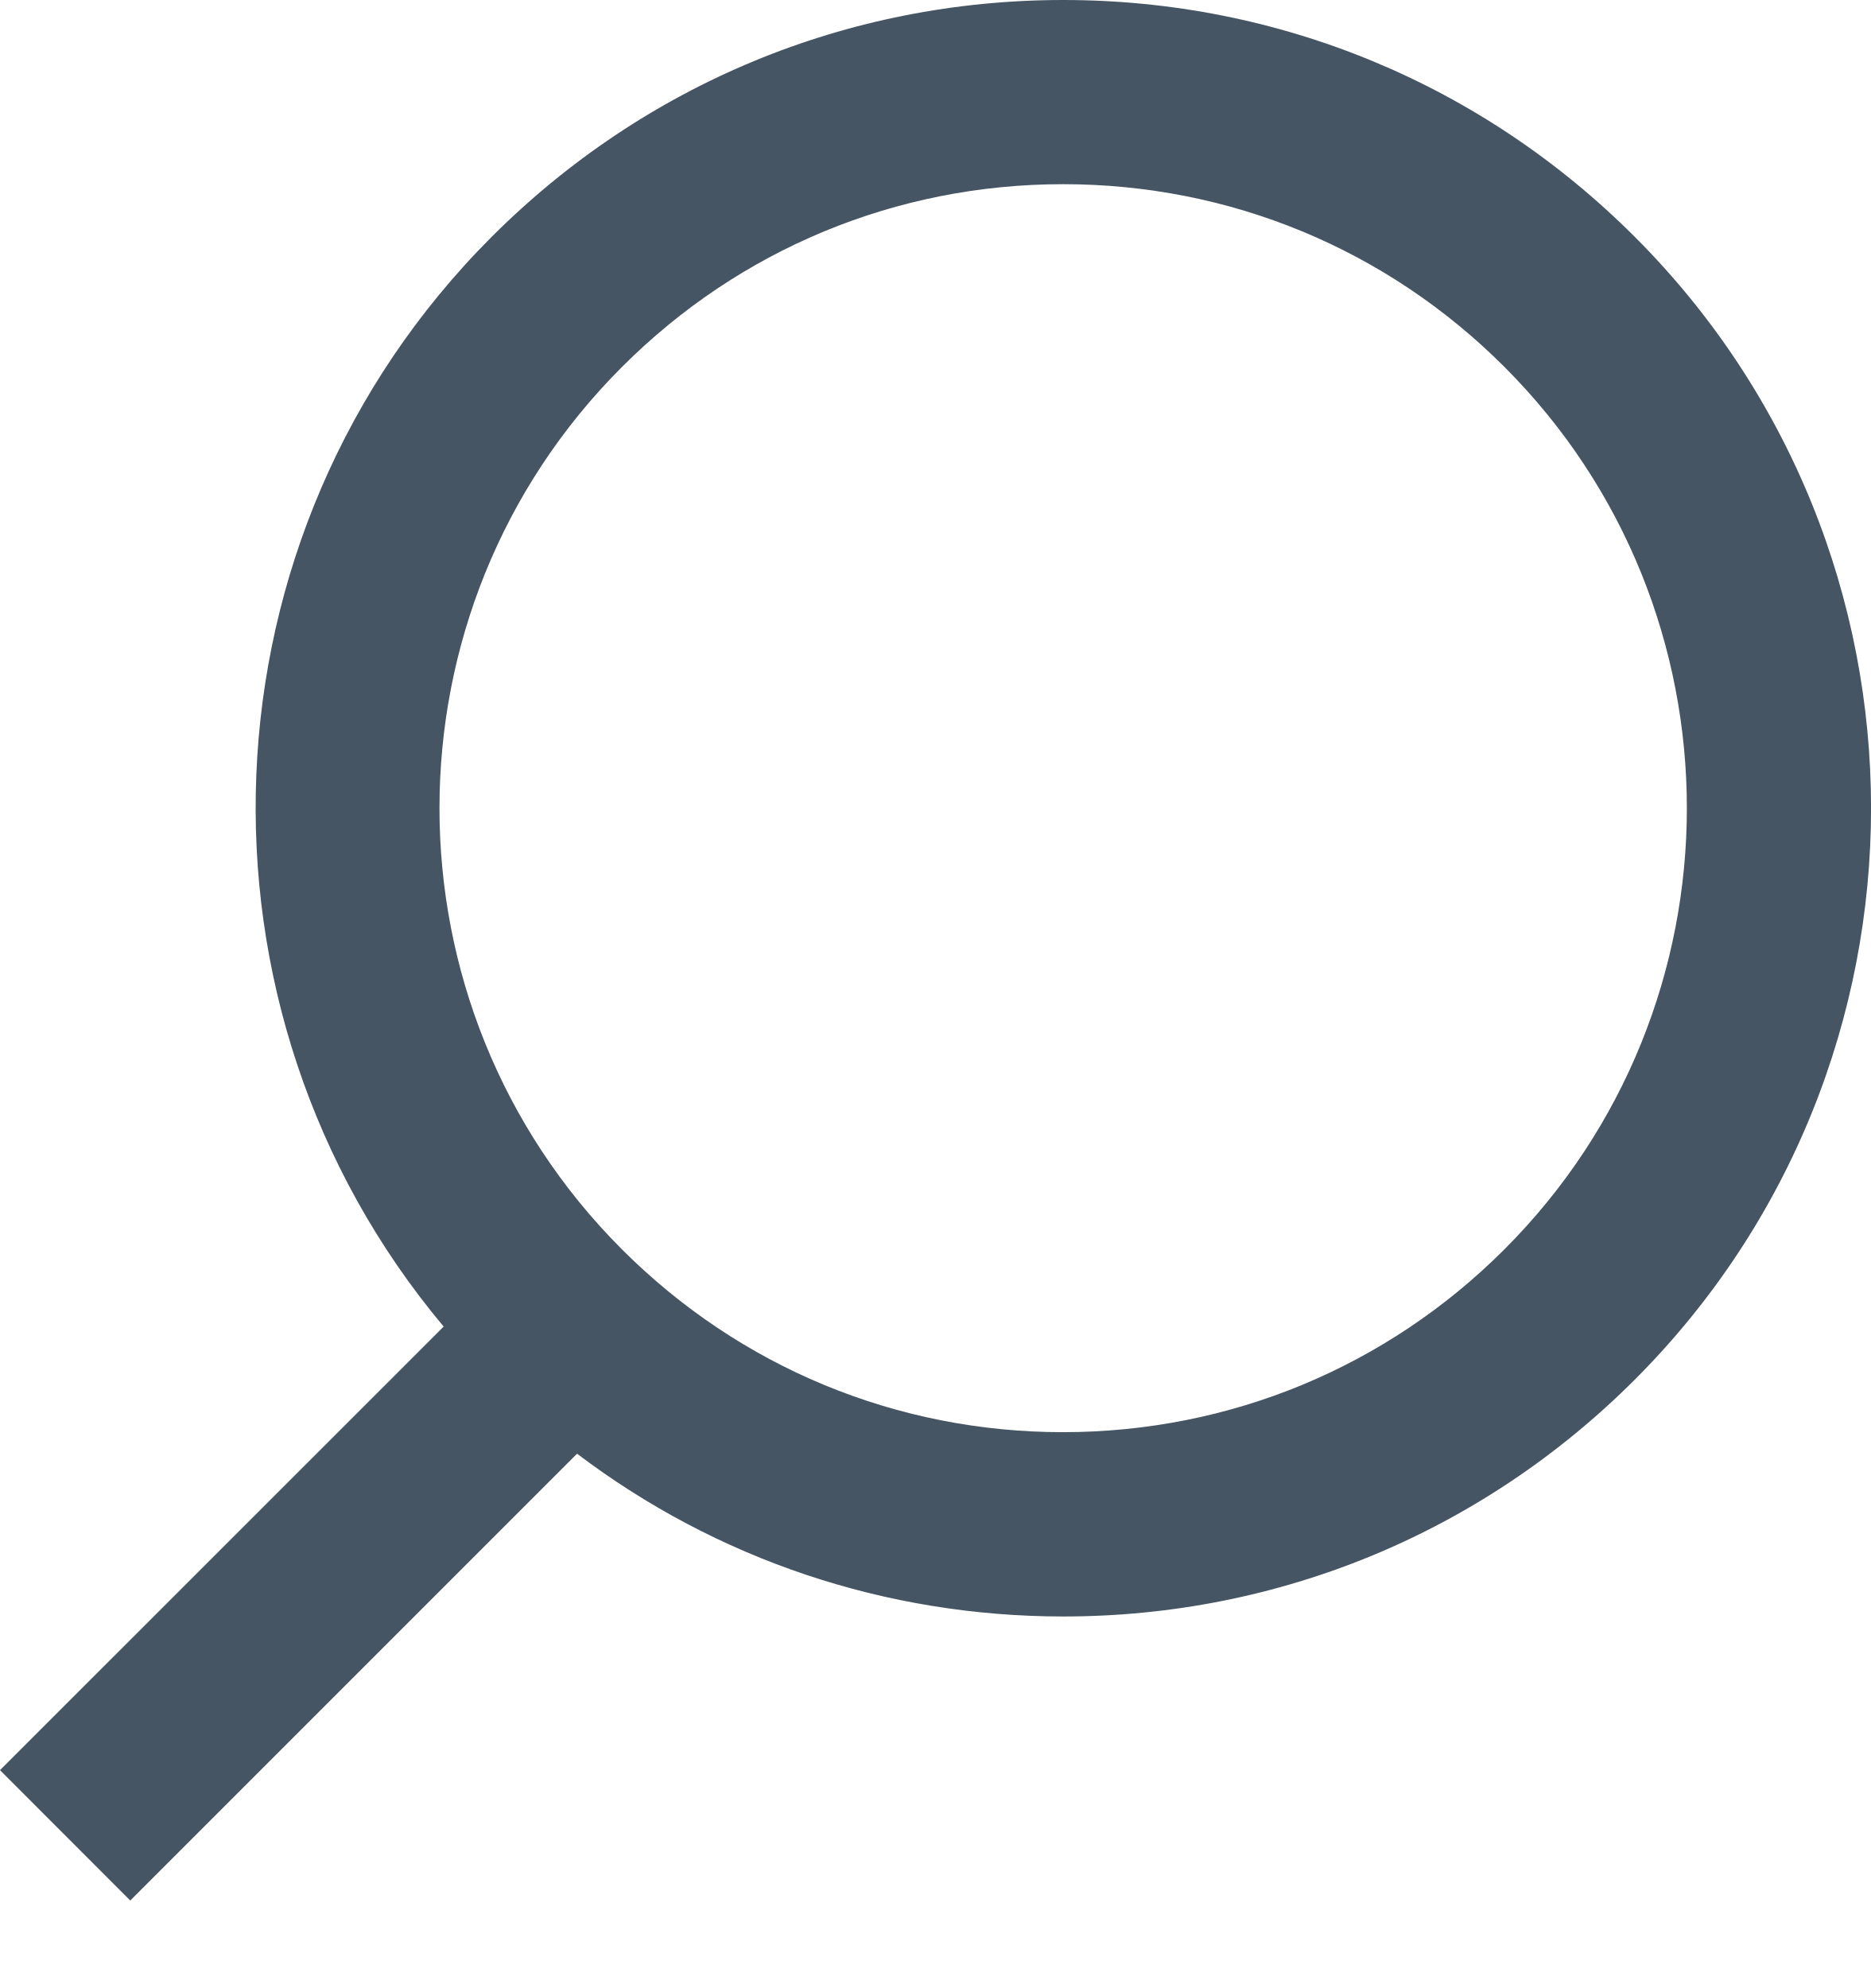
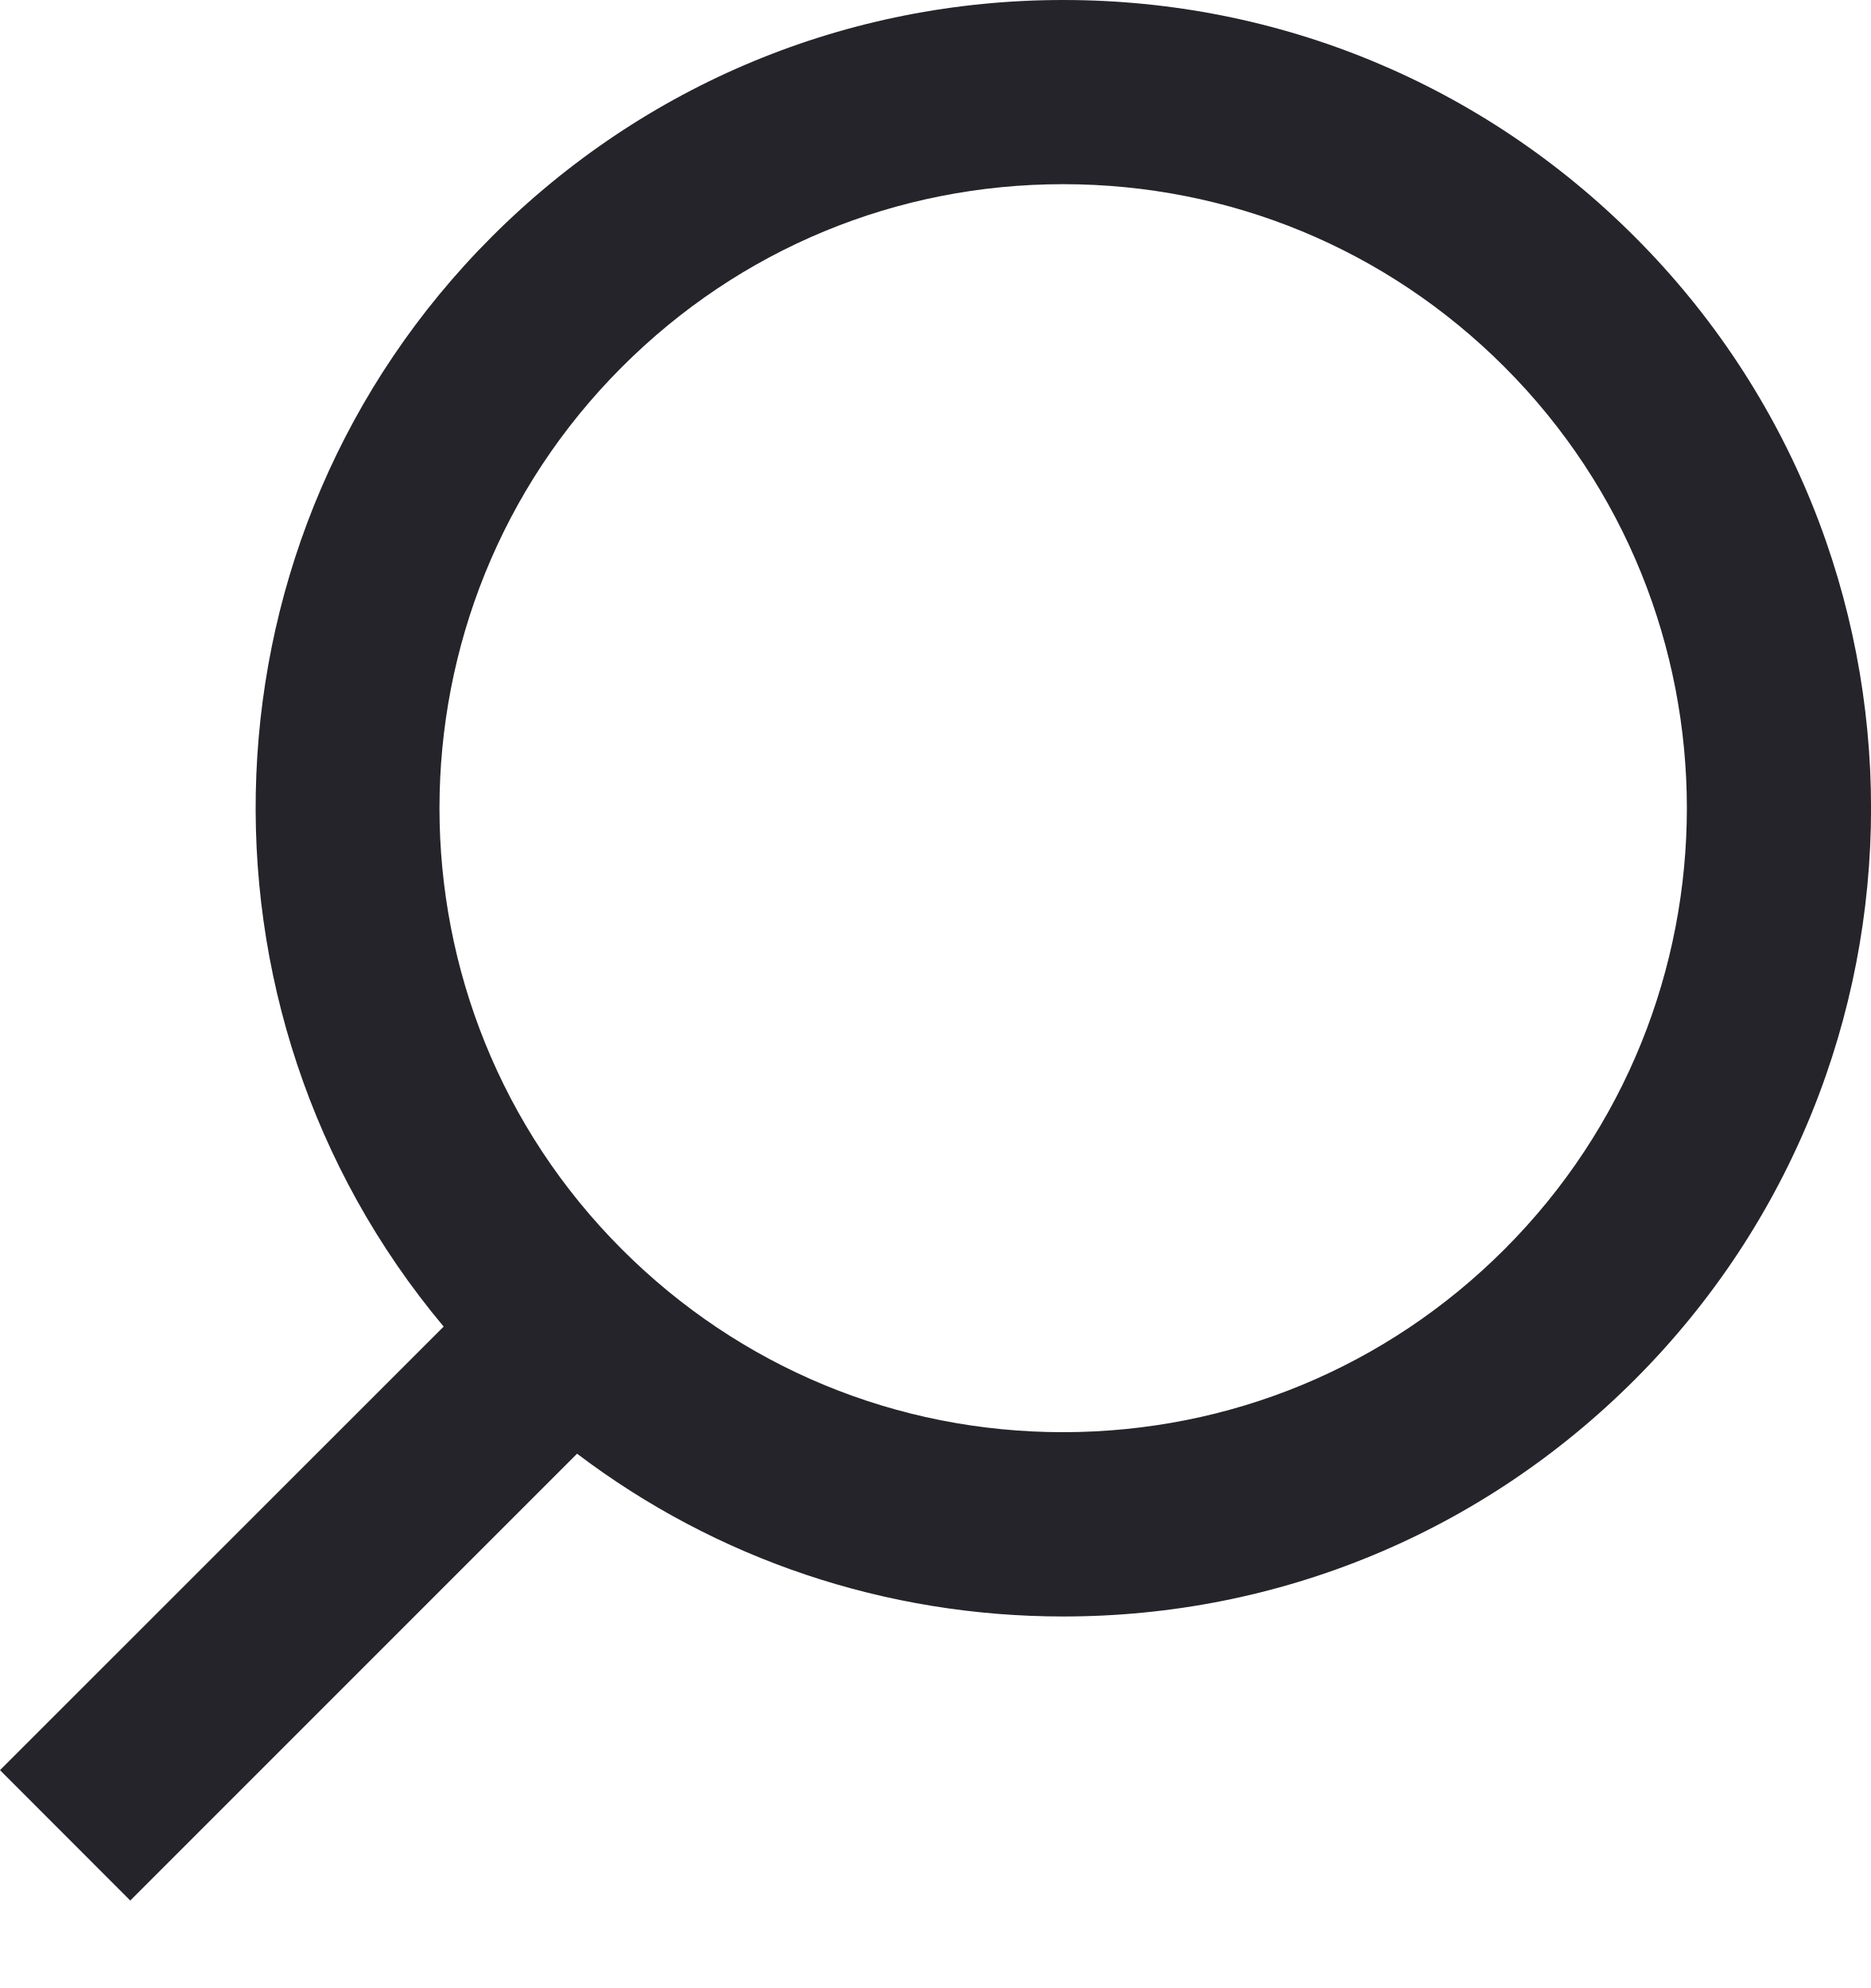
<svg xmlns="http://www.w3.org/2000/svg" width="16" height="17">
  <g id="Page-1" fill="none" fill-rule="evenodd">
-     <g id="Groups-list_Dark" transform="translate(-104 -213)" fill="#455564">
+     <g id="Groups-list_Dark" transform="translate(-104 -213)" fill="#24242A">
      <g id="Group-2" transform="translate(80 89)">
        <g id="Search" transform="translate(0 111)">
          <path d="M40 28.137l-3.794-3.793c2.273-2.712 2.136-6.772-.412-9.32C34.489 13.72 32.754 13 30.907 13c-1.845 0-3.581.719-4.887 2.025-2.695 2.695-2.694 7.078 0 9.773 1.305 1.305 3.04 2.025 4.886 2.025 1.521 0 2.967-.489 4.159-1.392l3.821 3.821L40 28.137zm-12.865-4.453c-2.081-2.081-2.081-5.466 0-7.547 1.008-1.008 2.348-1.562 3.773-1.562 1.426 0 2.766.555 3.773 1.563 2.081 2.08 2.081 5.465 0 7.546-1.008 1.008-2.348 1.563-3.773 1.563-1.426-.001-2.766-.556-3.773-1.563z" id="Fill-1" transform="matrix(-1 0 0 1 64 0)" />
        </g>
      </g>
    </g>
  </g>
</svg>
